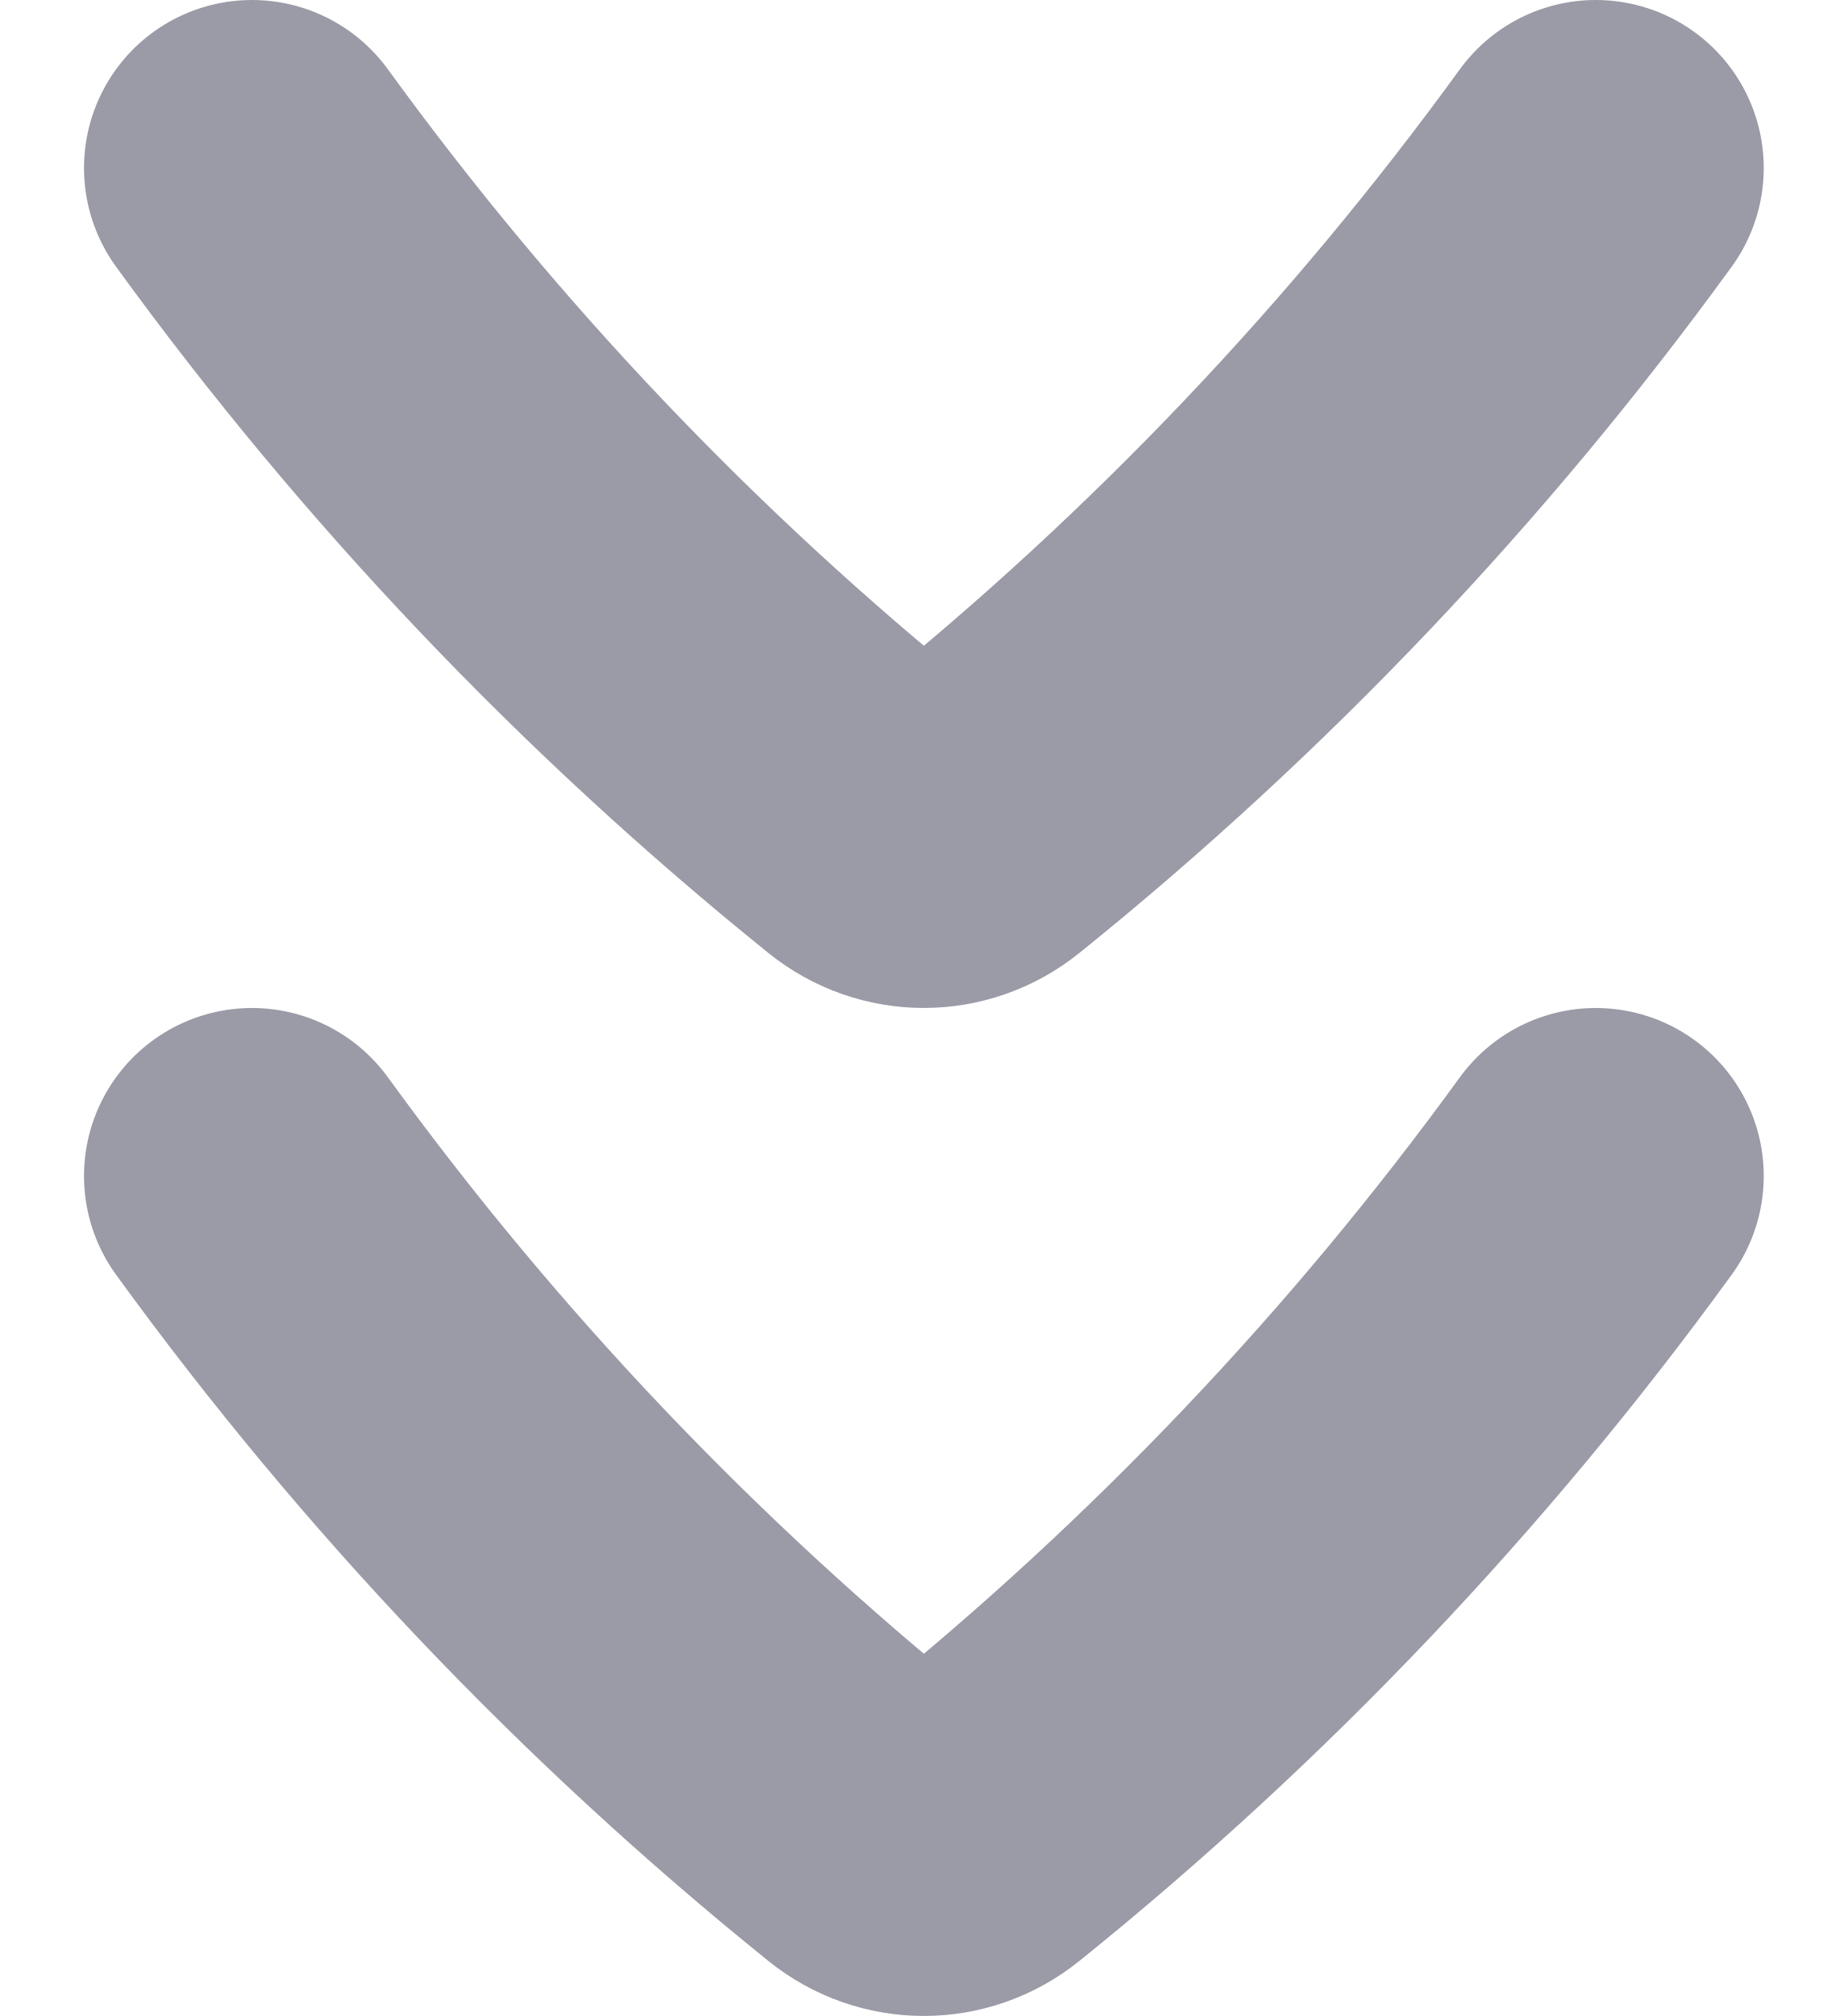
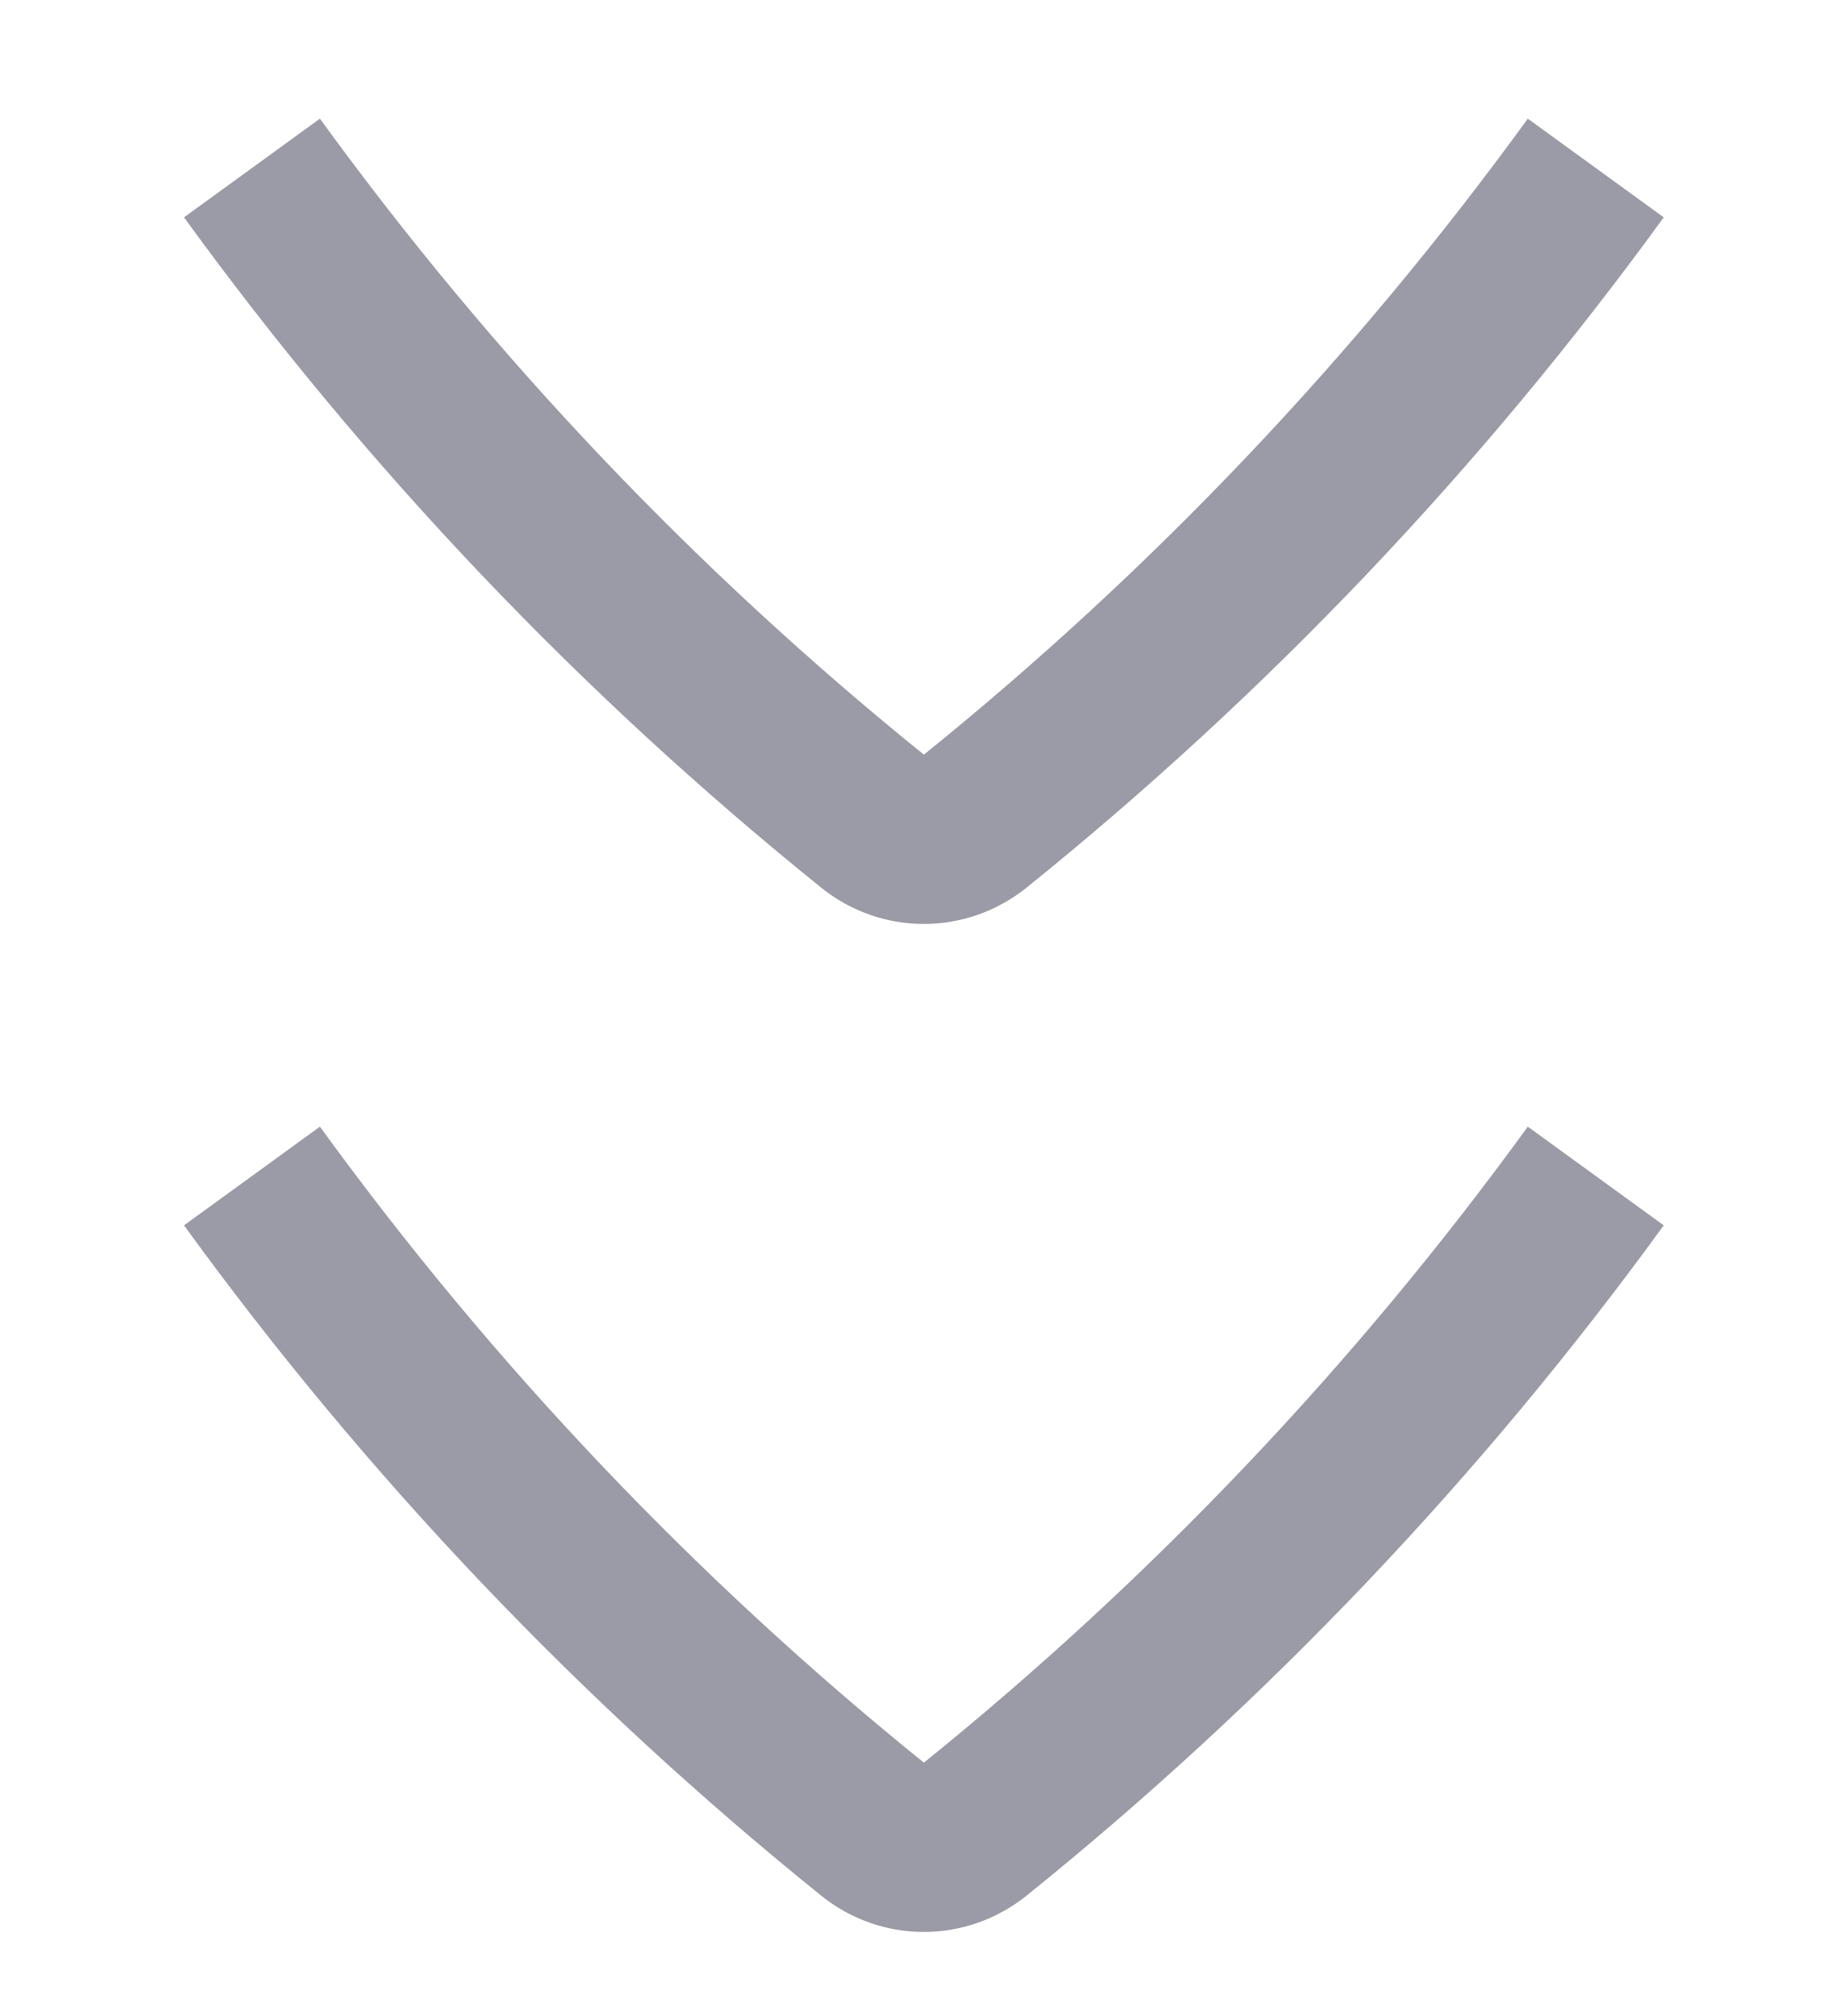
<svg xmlns="http://www.w3.org/2000/svg" width="11" height="12" viewBox="0 0 11 12" fill="none">
-   <path d="M1.5 7C2.557 8.456 3.801 9.765 5.202 10.894C5.377 11.035 5.622 11.035 5.798 10.894C7.199 9.765 8.443 8.456 9.5 7M1.5 1C2.557 2.456 3.801 3.765 5.202 4.894C5.377 5.035 5.622 5.035 5.798 4.894C7.199 3.765 8.443 2.456 9.5 1" stroke="#9B9BA7" stroke-width="2" stroke-linecap="round" stroke-linejoin="round" />
+   <path d="M1.5 7C2.557 8.456 3.801 9.765 5.202 10.894C5.377 11.035 5.622 11.035 5.798 10.894C7.199 9.765 8.443 8.456 9.5 7M1.5 1C2.557 2.456 3.801 3.765 5.202 4.894C5.377 5.035 5.622 5.035 5.798 4.894C7.199 3.765 8.443 2.456 9.5 1" stroke="#9B9BA7" strokeWidth="2" strokeLinecap="round" strokeLinejoin="round" />
</svg>
